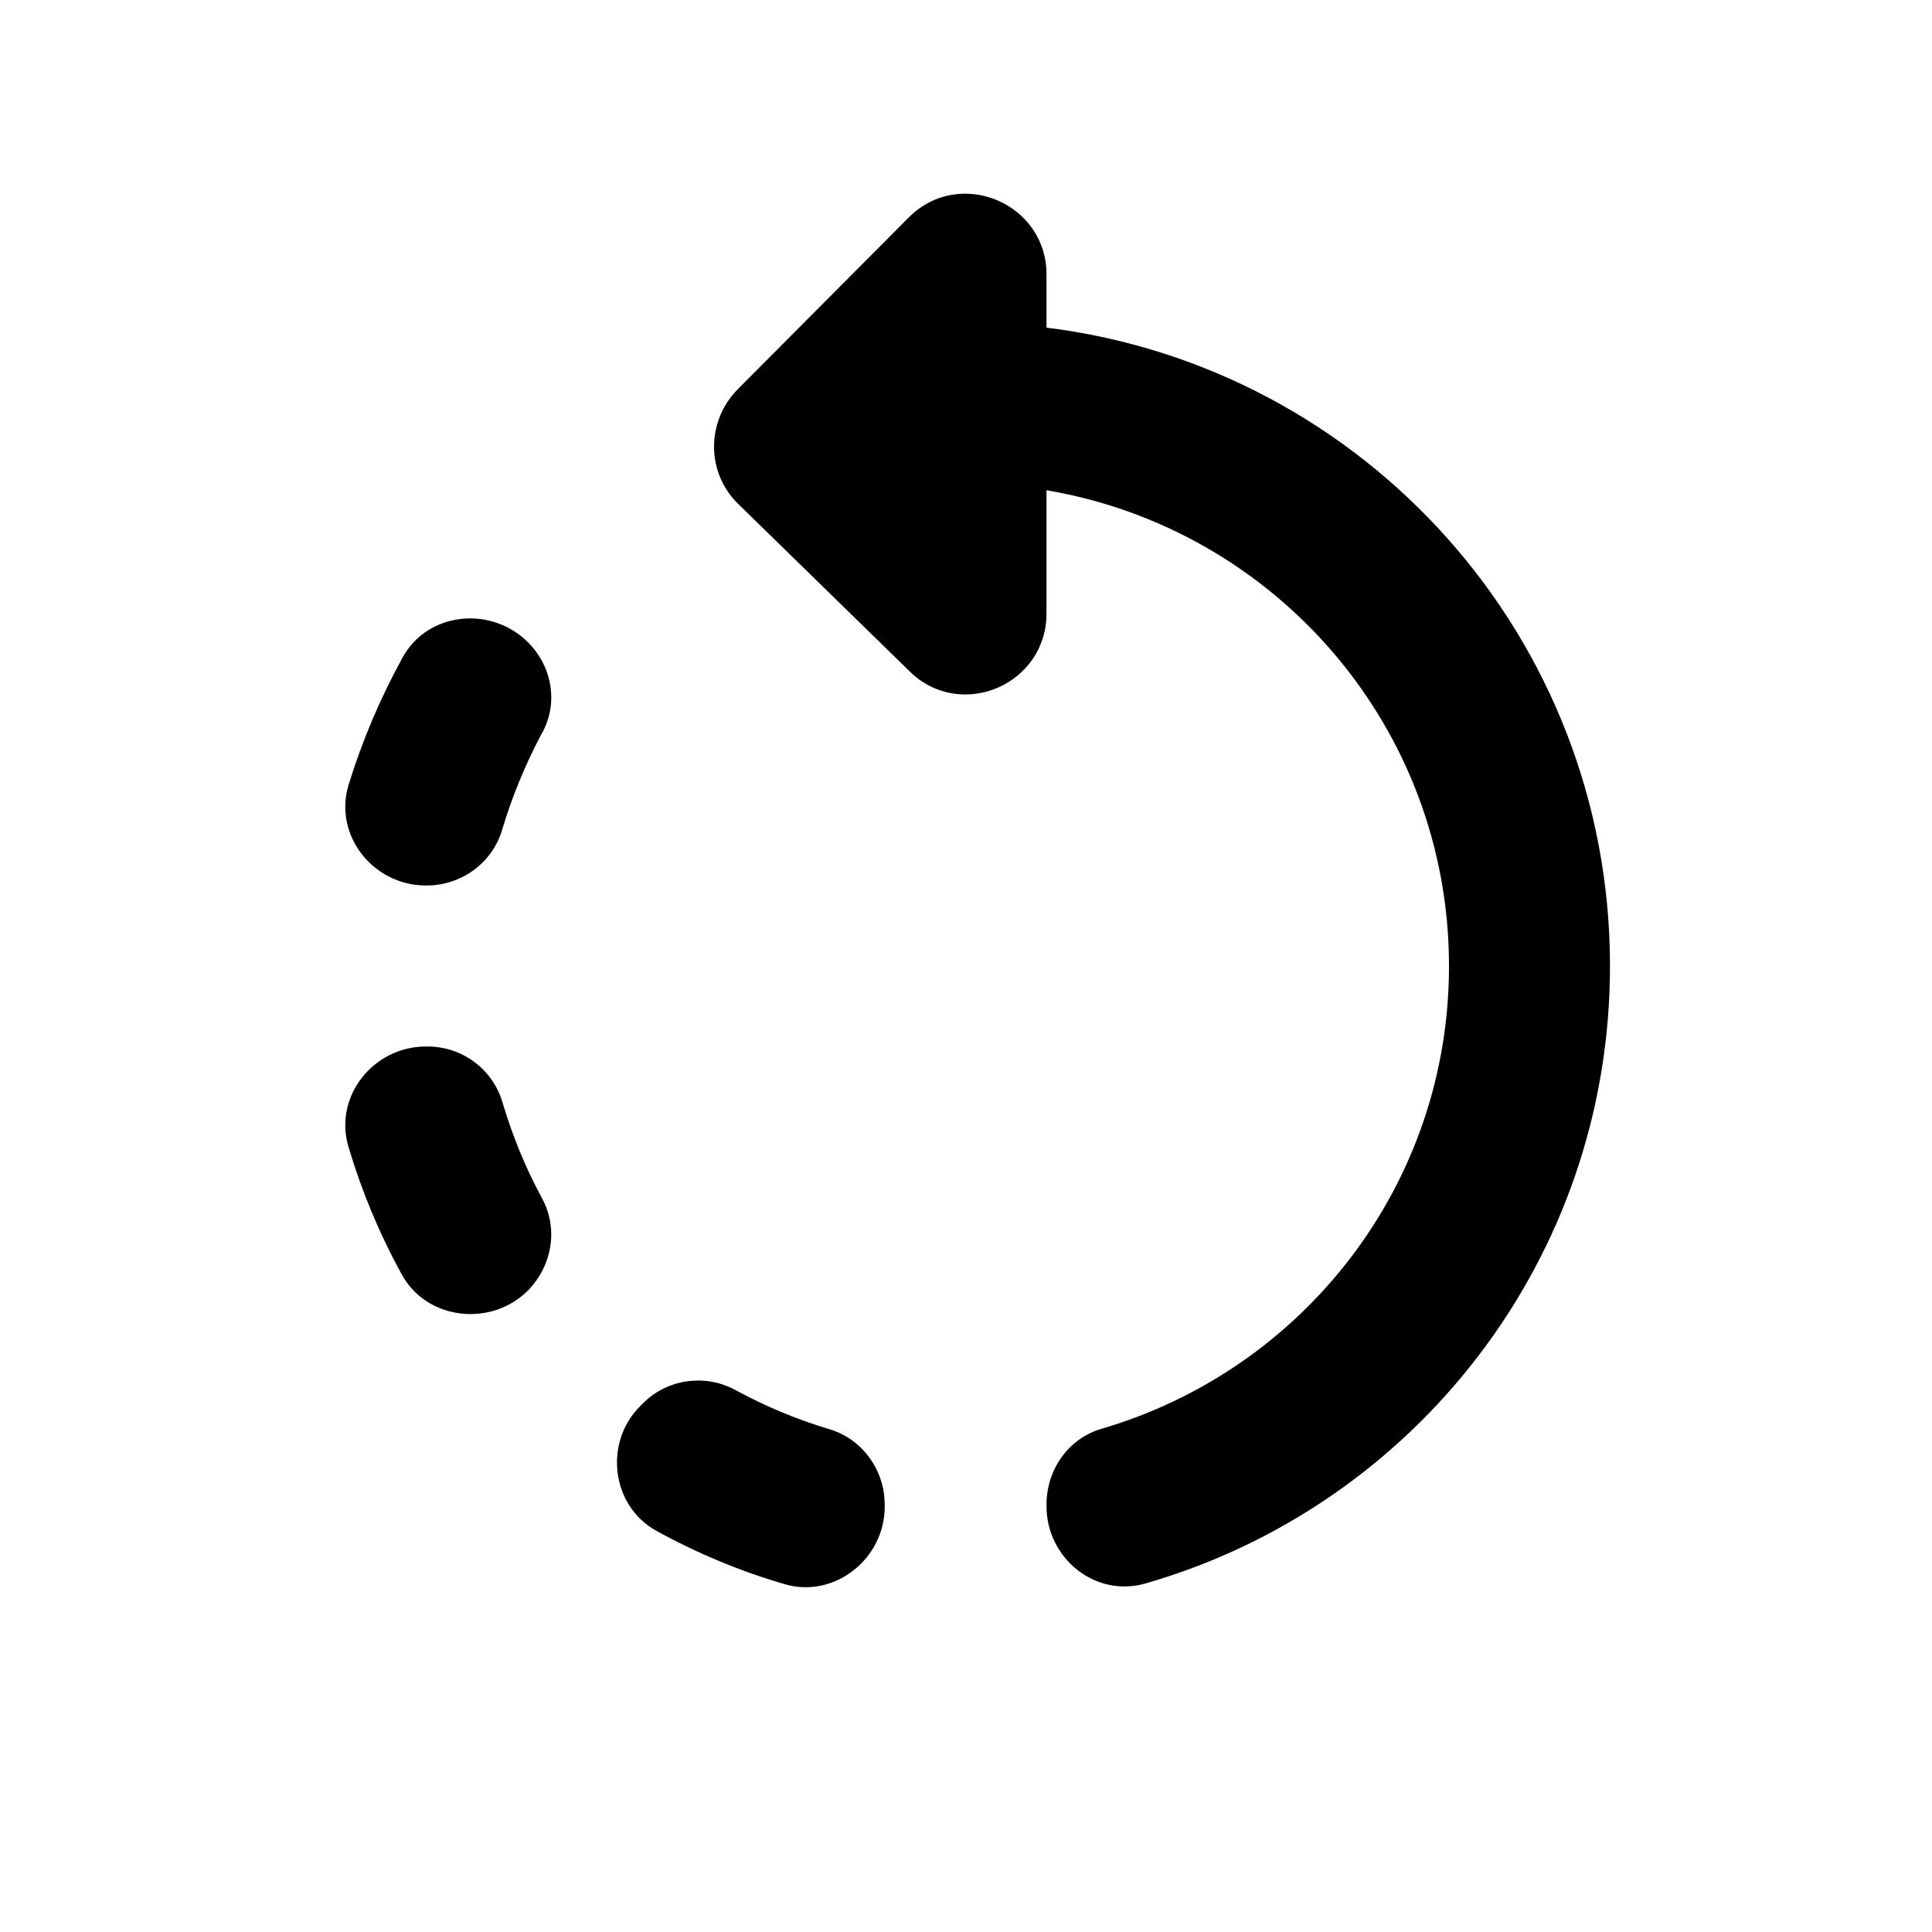
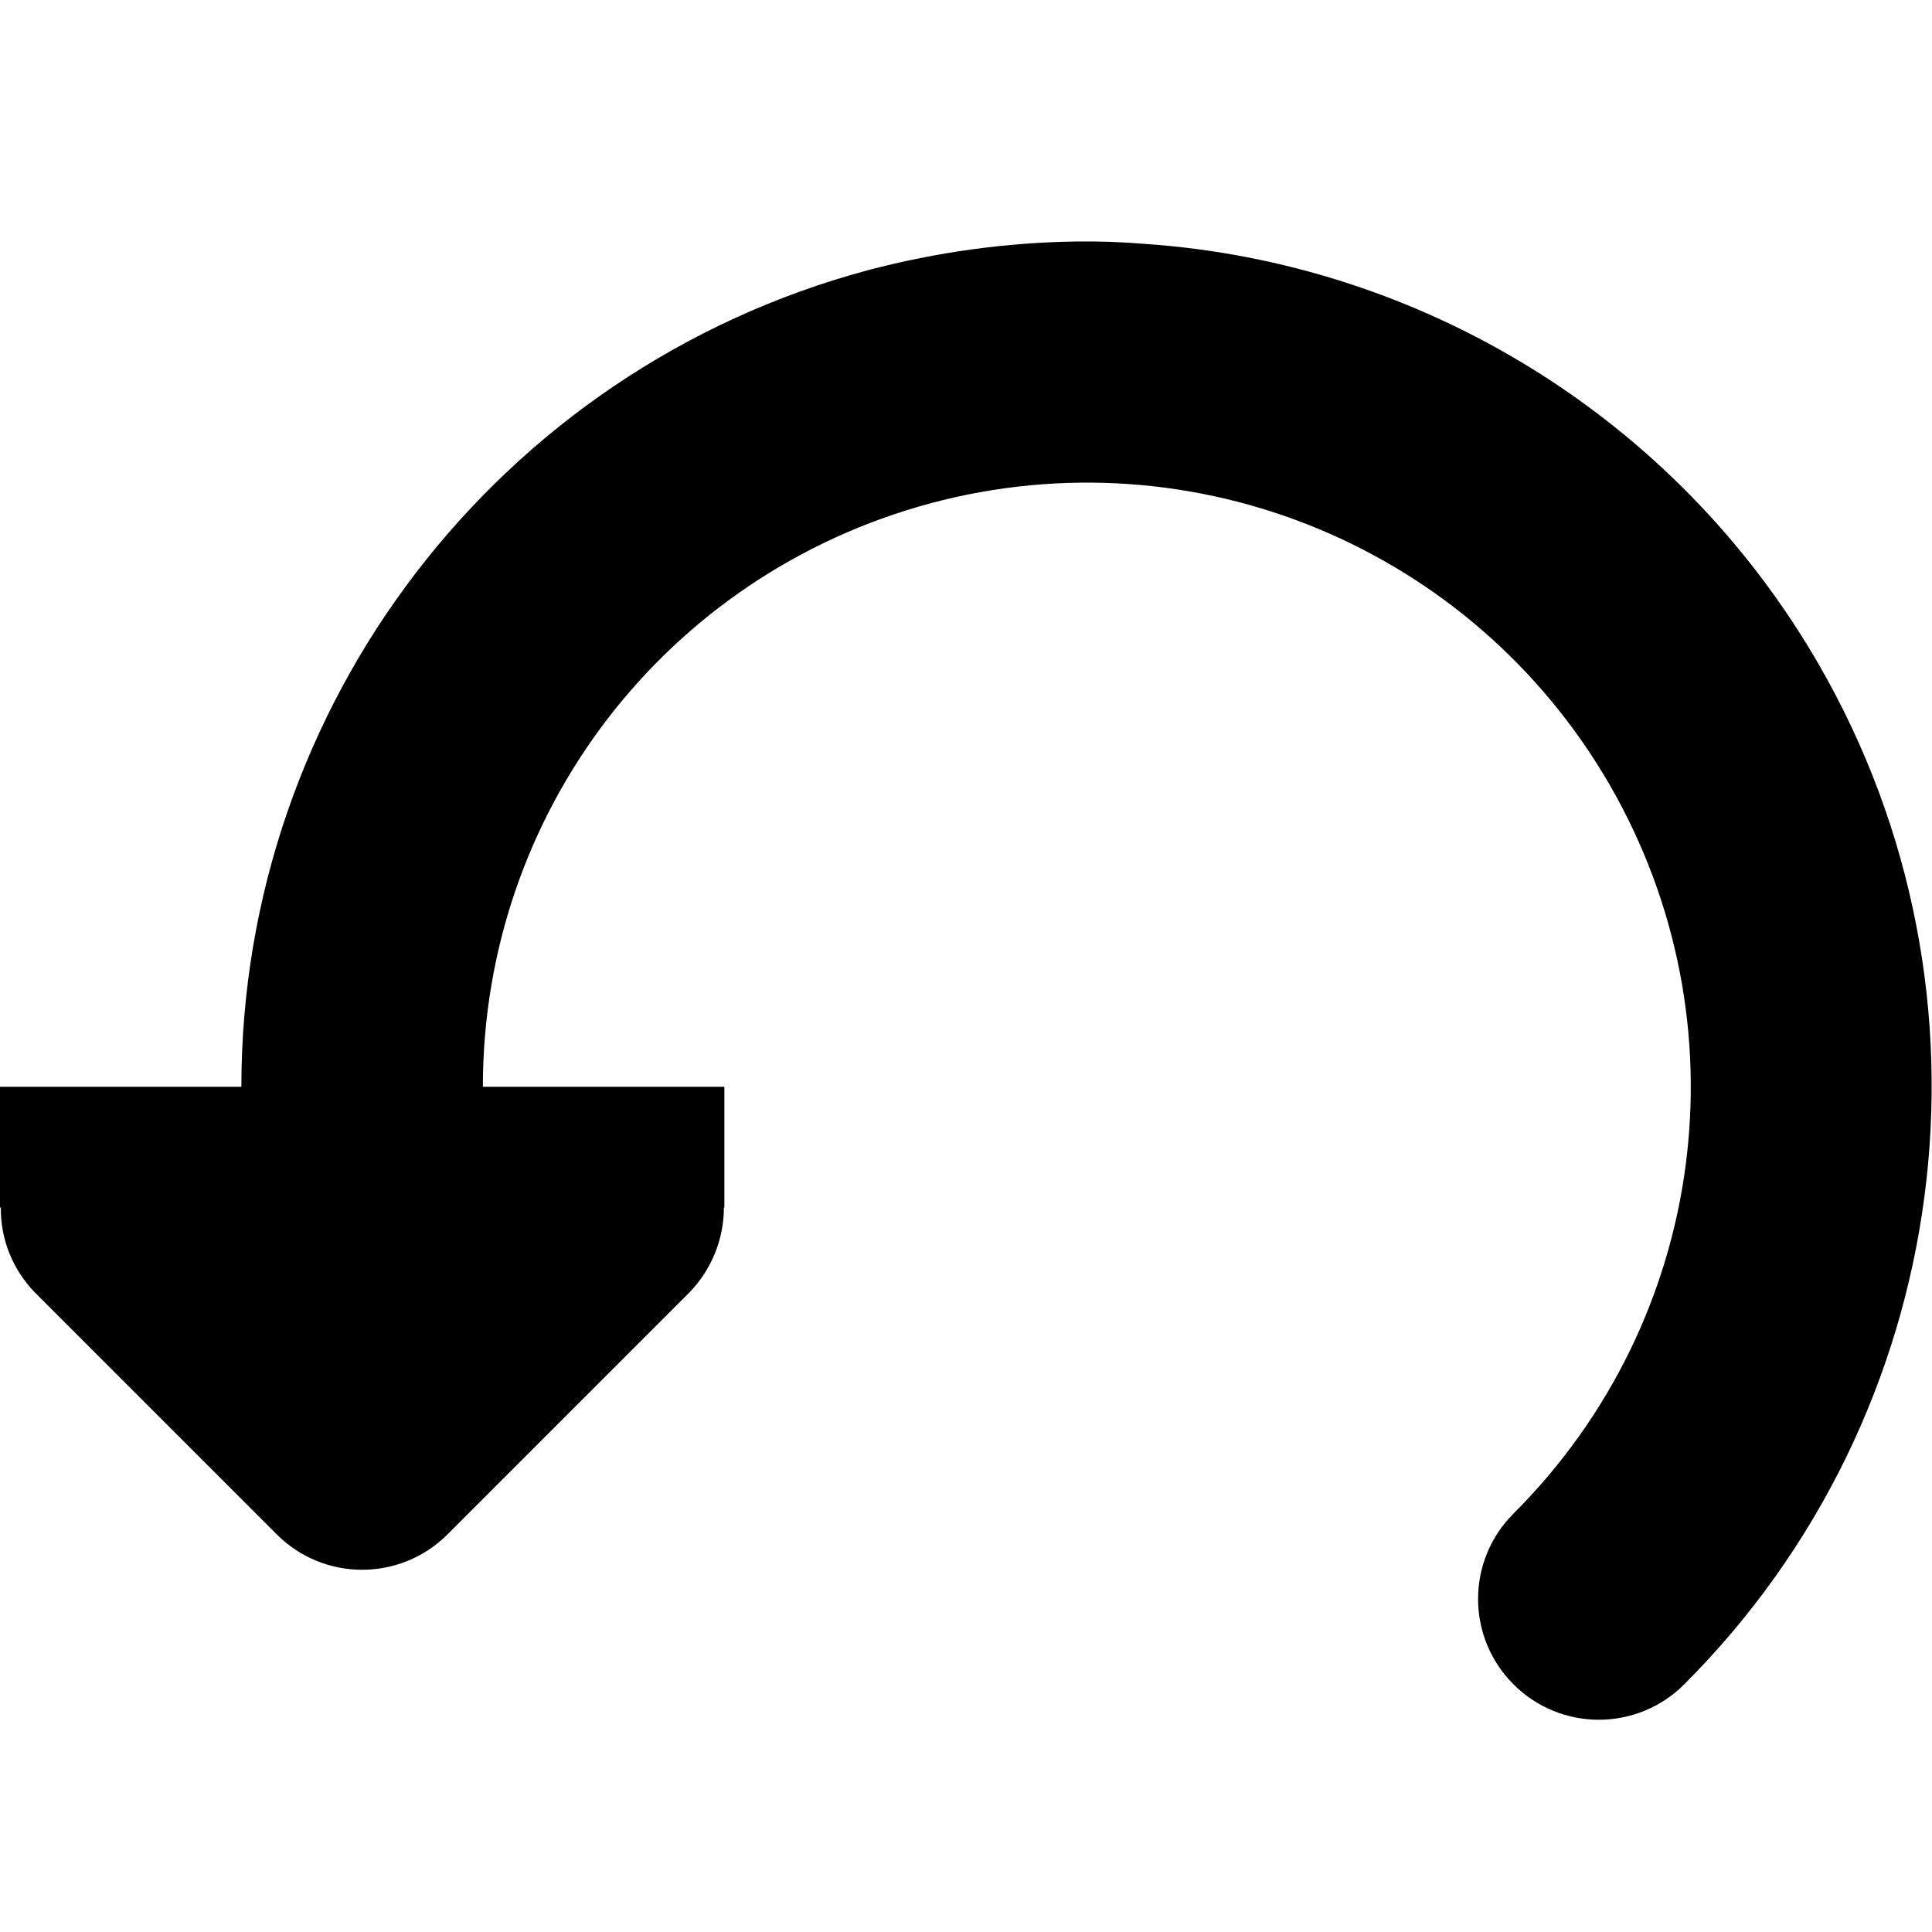
- <svg xmlns="http://www.w3.org/2000/svg" height="24" viewBox="0 0 24 24" width="24">
-   <path d="M0 0h24v24H0V0z" fill="none" />
-   <path d="M6.56 7.98C6.1 7.52 5.31 7.6 5 8.17c-.28.51-.5 1.03-.67 1.58-.19.63.31 1.25.96 1.25h.01c.43 0 .82-.28.94-.7.12-.4.28-.79.48-1.17.22-.37.15-.84-.16-1.15zM5.31 13h-.02c-.65 0-1.15.62-.96 1.25.16.54.38 1.07.66 1.58.31.57 1.11.66 1.57.2.3-.31.38-.77.17-1.15-.2-.37-.36-.76-.48-1.16-.12-.44-.51-.72-.94-.72zm2.85 6.02c.51.28 1.04.5 1.59.66.62.18 1.24-.32 1.24-.96v-.03c0-.43-.28-.82-.7-.94-.4-.12-.78-.28-1.15-.48-.38-.21-.86-.14-1.16.17l-.03.03c-.45.45-.36 1.24.21 1.55zM13 4.07v-.66c0-.89-1.08-1.34-1.71-.71L9.17 4.83c-.4.4-.4 1.04 0 1.43l2.13 2.08c.63.62 1.7.17 1.7-.72V6.09c2.84.48 5 2.94 5 5.91 0 2.73-1.82 5.02-4.32 5.75-.41.12-.68.51-.68.94v.02c0 .65.61 1.14 1.23.96C17.57 18.71 20 15.64 20 12c0-4.08-3.05-7.44-7-7.93z" />
+ <svg xmlns="http://www.w3.org/2000/svg" viewBox="0 0 16 16">
+   <path d="m 8.914 2 c -0.574 0.008 -1.152 0.086 -1.727 0.238 c -3.055 0.82 -5.188 3.598 -5.188 6.762 h -2 v 1 h 0.008 c -0.004 0.266 0.102 0.52 0.285 0.707 l 2 2 c 0.391 0.391 1.023 0.391 1.414 0 l 2 -2 c 0.184 -0.188 0.289 -0.441 0.289 -0.707 h 0.004 v -1 h -2 c 0 -2.27 1.516 -4.242 3.707 -4.832 c 2.188 -0.586 4.488 0.367 5.625 2.332 c 1.133 1.965 0.809 4.43 -0.797 6.035 c -0.391 0.391 -0.391 1.023 0 1.414 s 1.023 0.391 1.414 0 c 2.238 -2.238 2.695 -5.711 1.113 -8.449 c -1.188 -2.055 -3.305 -3.324 -5.578 -3.48 c -0.191 -0.016 -0.379 -0.023 -0.57 -0.02 z m 0 0" fill="currentColor" />
</svg>
